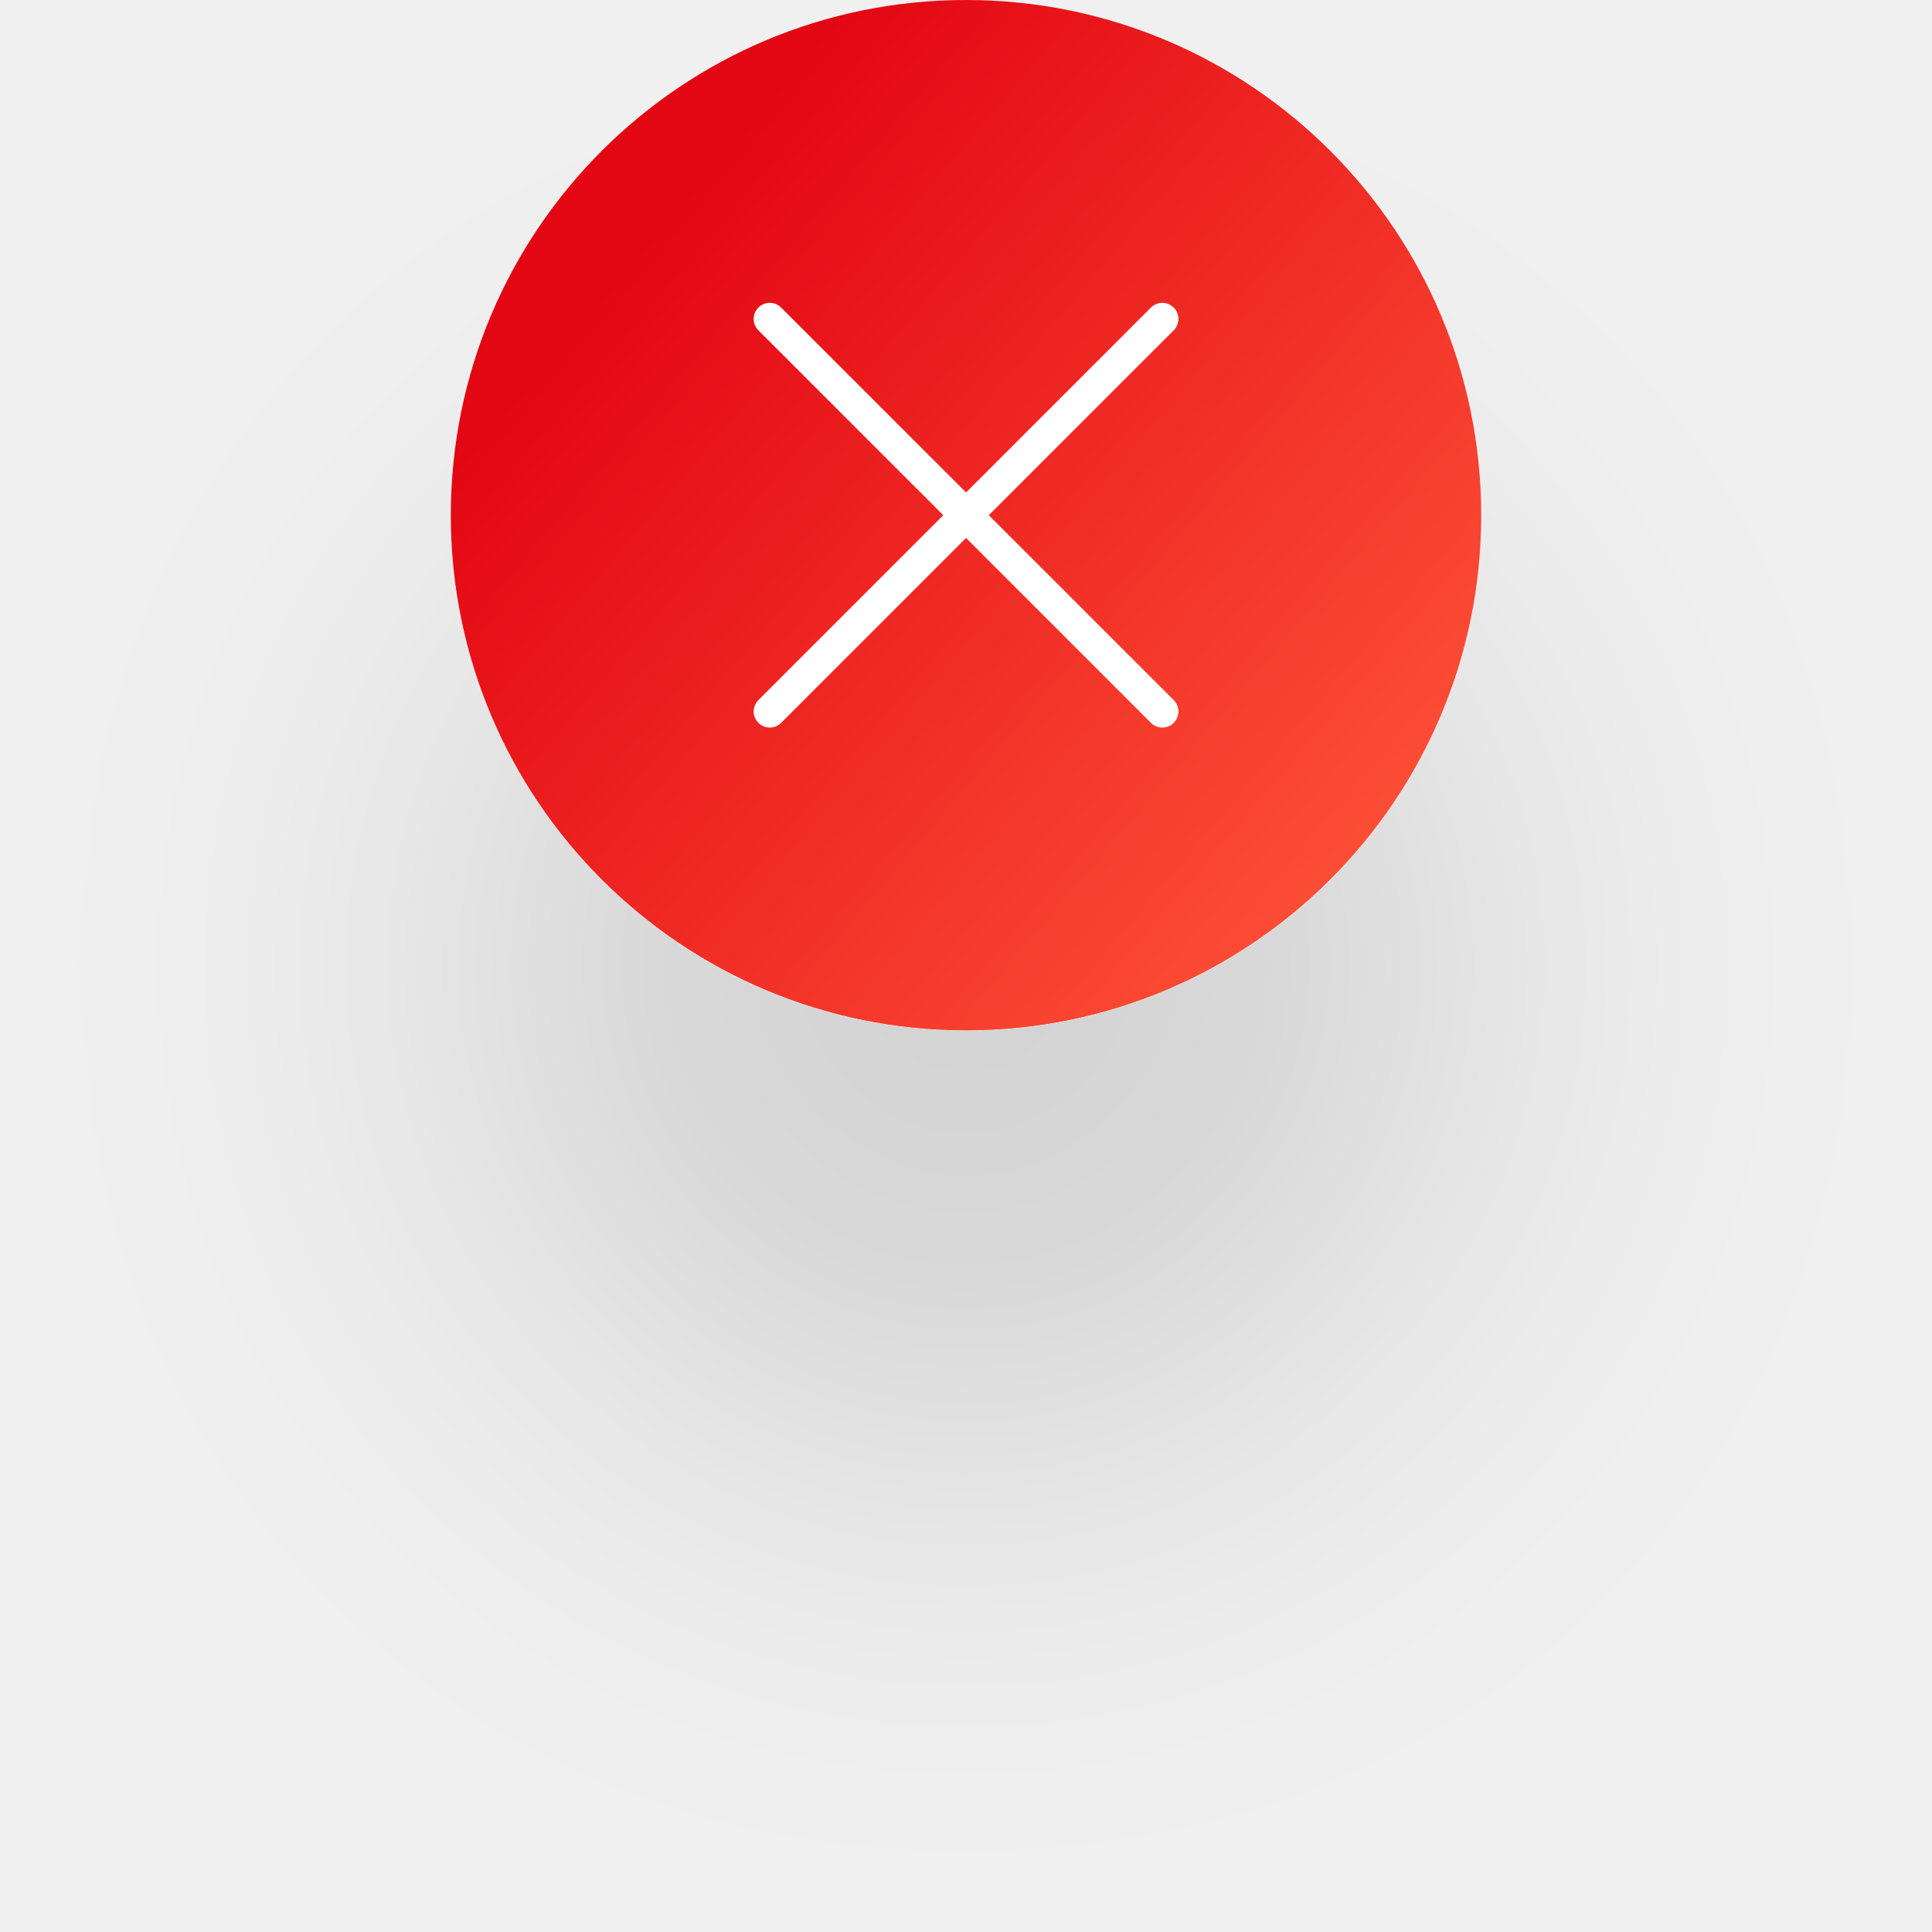
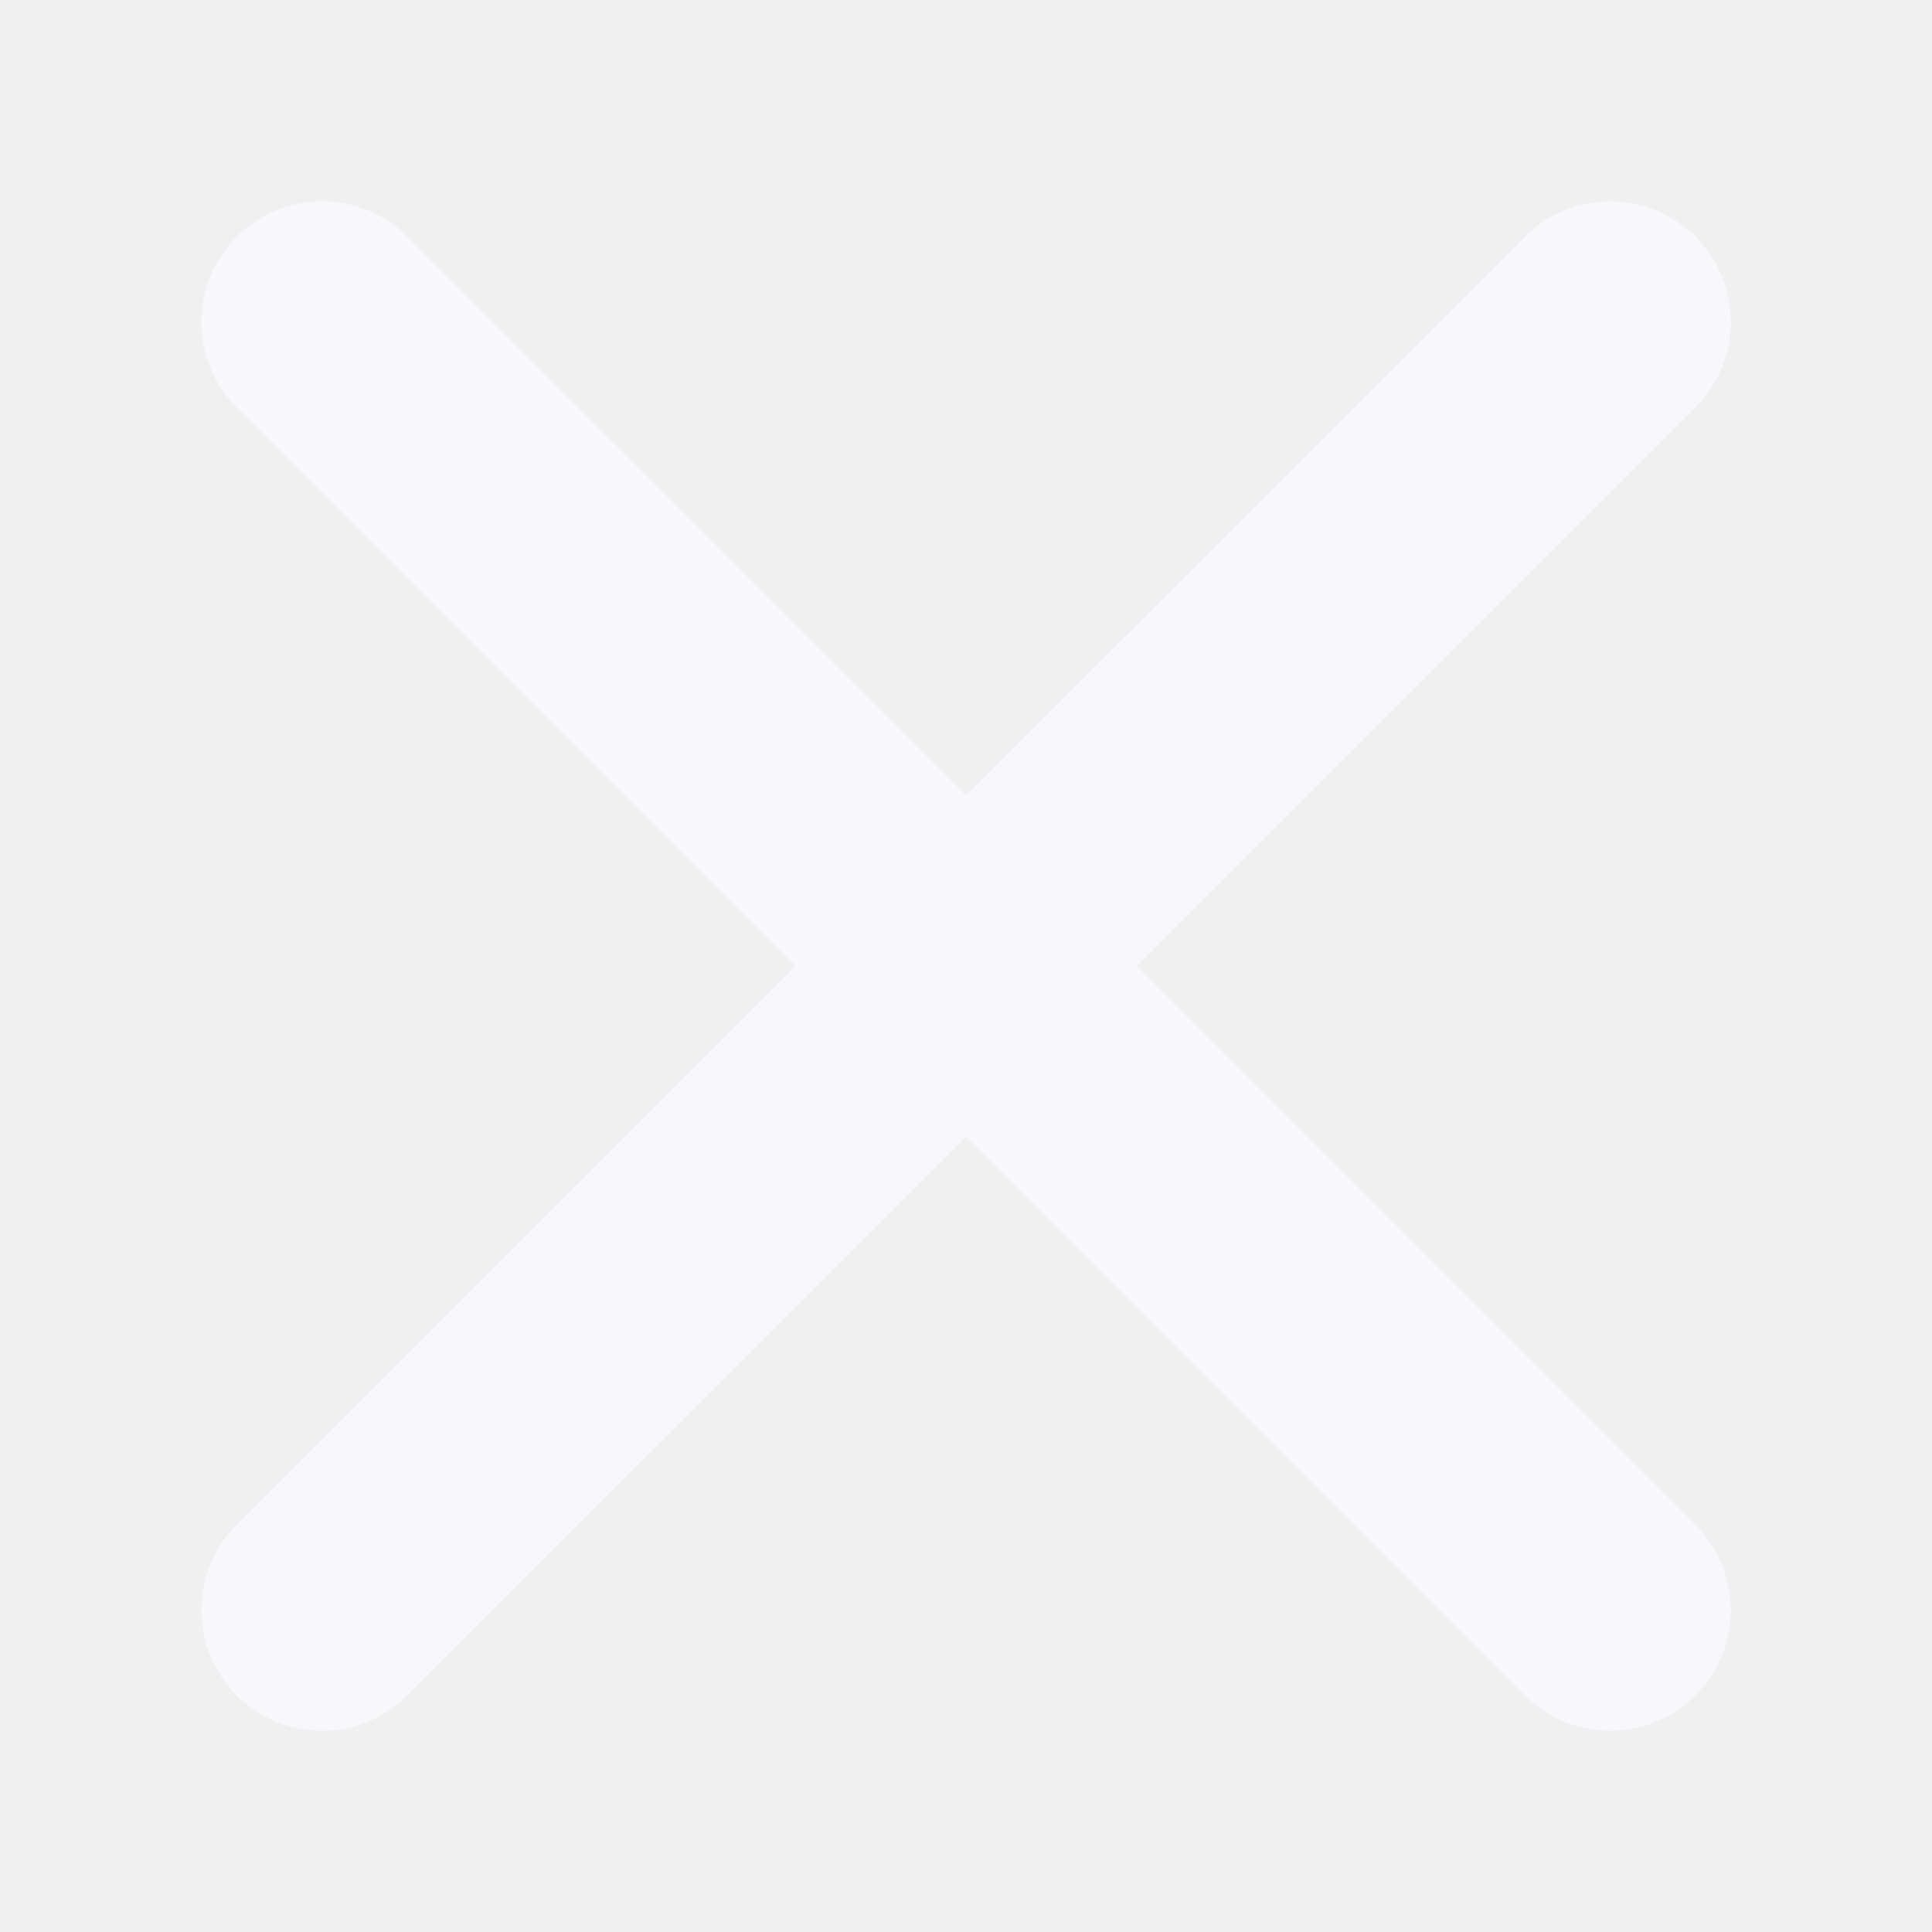
- <svg xmlns="http://www.w3.org/2000/svg" width="60" height="60" viewBox="0 0 60 60" fill="none">
-   <g filter="url(#filter0_d_0_1)">
-     <circle r="16" transform="matrix(1 0 0 -1 30 16)" fill="url(#paint0_linear_0_1)" />
-   </g>
-   <path d="M23.906 9.905L36.097 22.095" stroke="white" stroke-linecap="round" />
-   <path d="M36.097 9.905L23.906 22.095" stroke="white" stroke-linecap="round" />
-   <defs>
-     <filter id="filter0_d_0_1" x="0" y="0" width="60" height="60" filterUnits="userSpaceOnUse" color-interpolation-filters="sRGB">
-       <feFlood flood-opacity="0" result="BackgroundImageFix" />
-       <feColorMatrix in="SourceAlpha" type="matrix" values="0 0 0 0 0 0 0 0 0 0 0 0 0 0 0 0 0 0 127 0" result="hardAlpha" />
-       <feOffset dy="14" />
-       <feGaussianBlur stdDeviation="7" />
-       <feComposite in2="hardAlpha" operator="out" />
-       <feColorMatrix type="matrix" values="0 0 0 0 0 0 0 0 0 0 0 0 0 0 0 0 0 0 0.12 0" />
-       <feBlend mode="normal" in2="BackgroundImageFix" result="effect1_dropShadow_0_1" />
-       <feBlend mode="normal" in="SourceGraphic" in2="effect1_dropShadow_0_1" result="shape" />
-     </filter>
-     <linearGradient id="paint0_linear_0_1" x1="6.154" y1="28.103" x2="29.333" y2="8.41" gradientUnits="userSpaceOnUse">
-       <stop stop-color="#E30613" />
-       <stop offset="1" stop-color="#FC4F36" />
-     </linearGradient>
-   </defs>
+ <svg xmlns="http://www.w3.org/2000/svg" width="16" height="16" viewBox="0 0 16 16" fill="none">
+   <path d="M2.667 2.667L13.334 13.333M13.334 2.667L2.667 13.333" stroke="#F7F7FC" stroke-width="2" stroke-linecap="round" stroke-linejoin="round" />
</svg>
